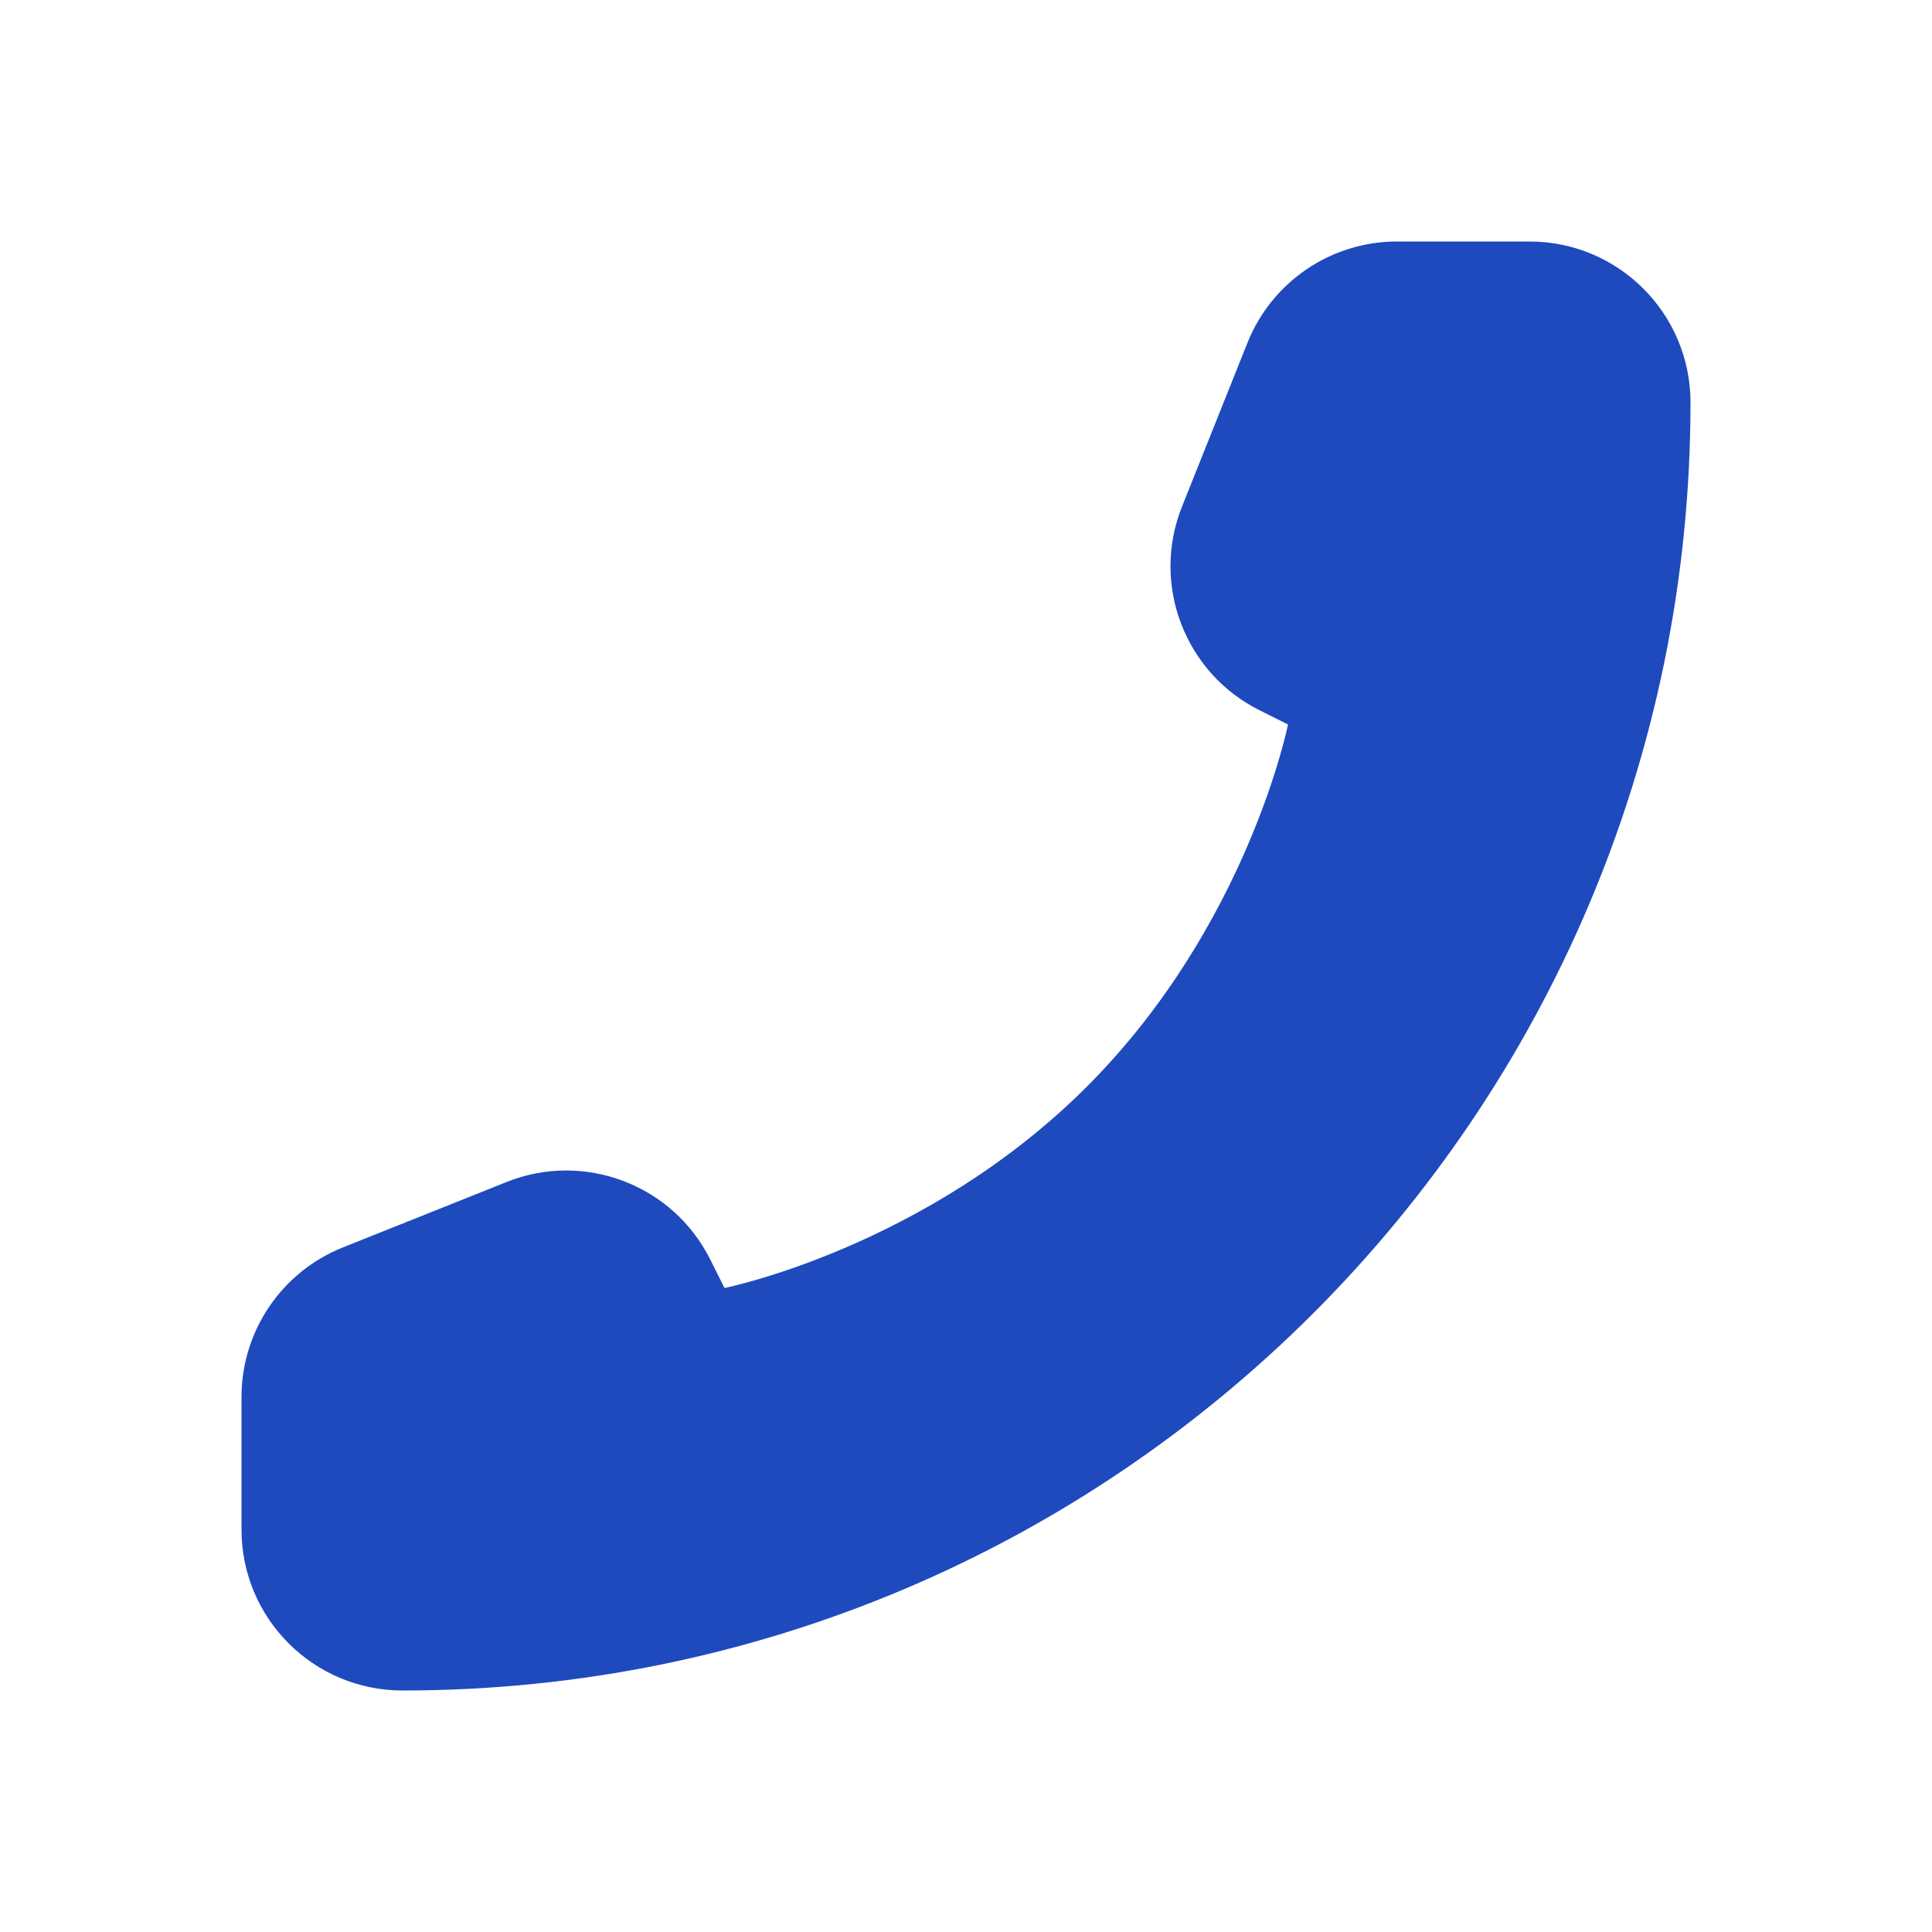
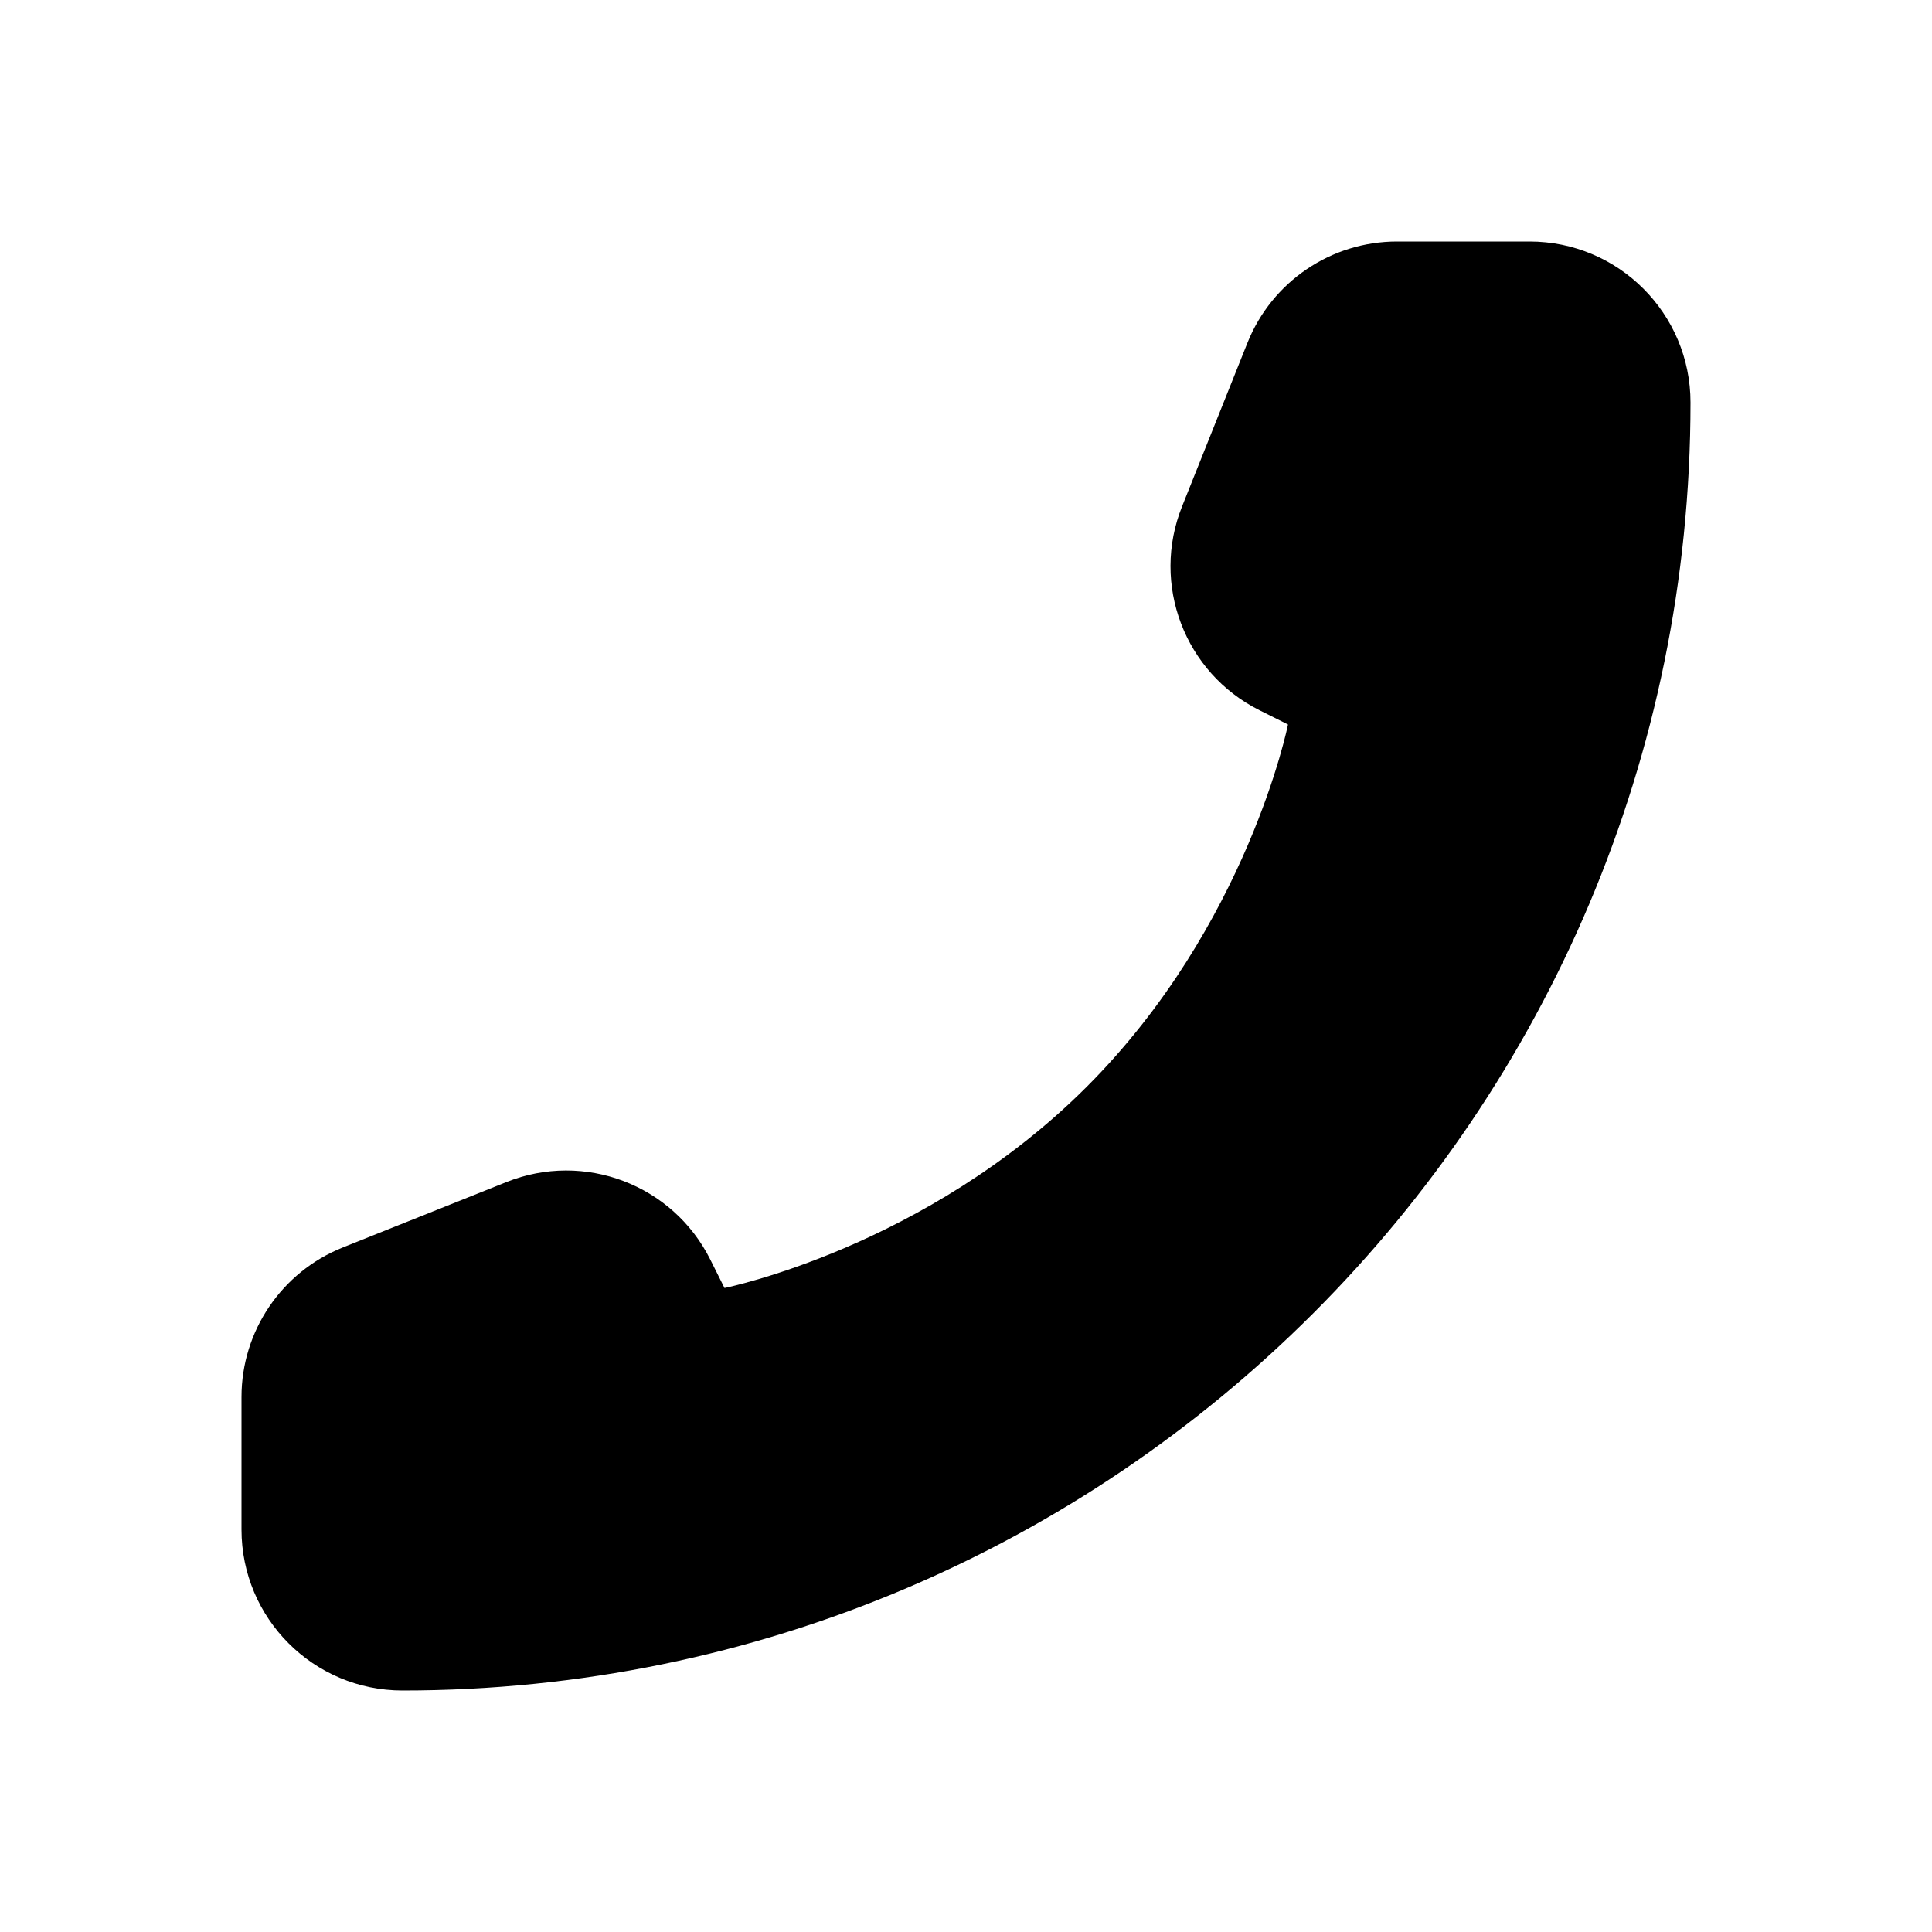
<svg xmlns="http://www.w3.org/2000/svg" width="24" height="24" viewBox="0 0 24 24" fill="none">
-   <path d="M3 19V17.354C3 16.536 3.498 15.801 4.257 15.497L6.291 14.684C7.257 14.297 8.358 14.716 8.823 15.646L9 16C9 16 11.5 15.5 13.5 13.5C15.5 11.5 16 9 16 9L15.646 8.823C14.716 8.358 14.297 7.257 14.684 6.291L15.497 4.257C15.801 3.498 16.536 3 17.354 3H19C20.105 3 21 3.895 21 5C21 13.837 13.837 21 5 21C3.895 21 3 20.105 3 19Z" fill="#1E4ABD" />
+   <path d="M3 19V17.354C3 16.536 3.498 15.801 4.257 15.497L6.291 14.684C7.257 14.297 8.358 14.716 8.823 15.646L9 16C9 16 11.5 15.5 13.5 13.5C15.5 11.5 16 9 16 9L15.646 8.823C14.716 8.358 14.297 7.257 14.684 6.291L15.497 4.257C15.801 3.498 16.536 3 17.354 3H19C20.105 3 21 3.895 21 5C21 13.837 13.837 21 5 21C3.895 21 3 20.105 3 19Z" fill="currentColor" />
</svg>
